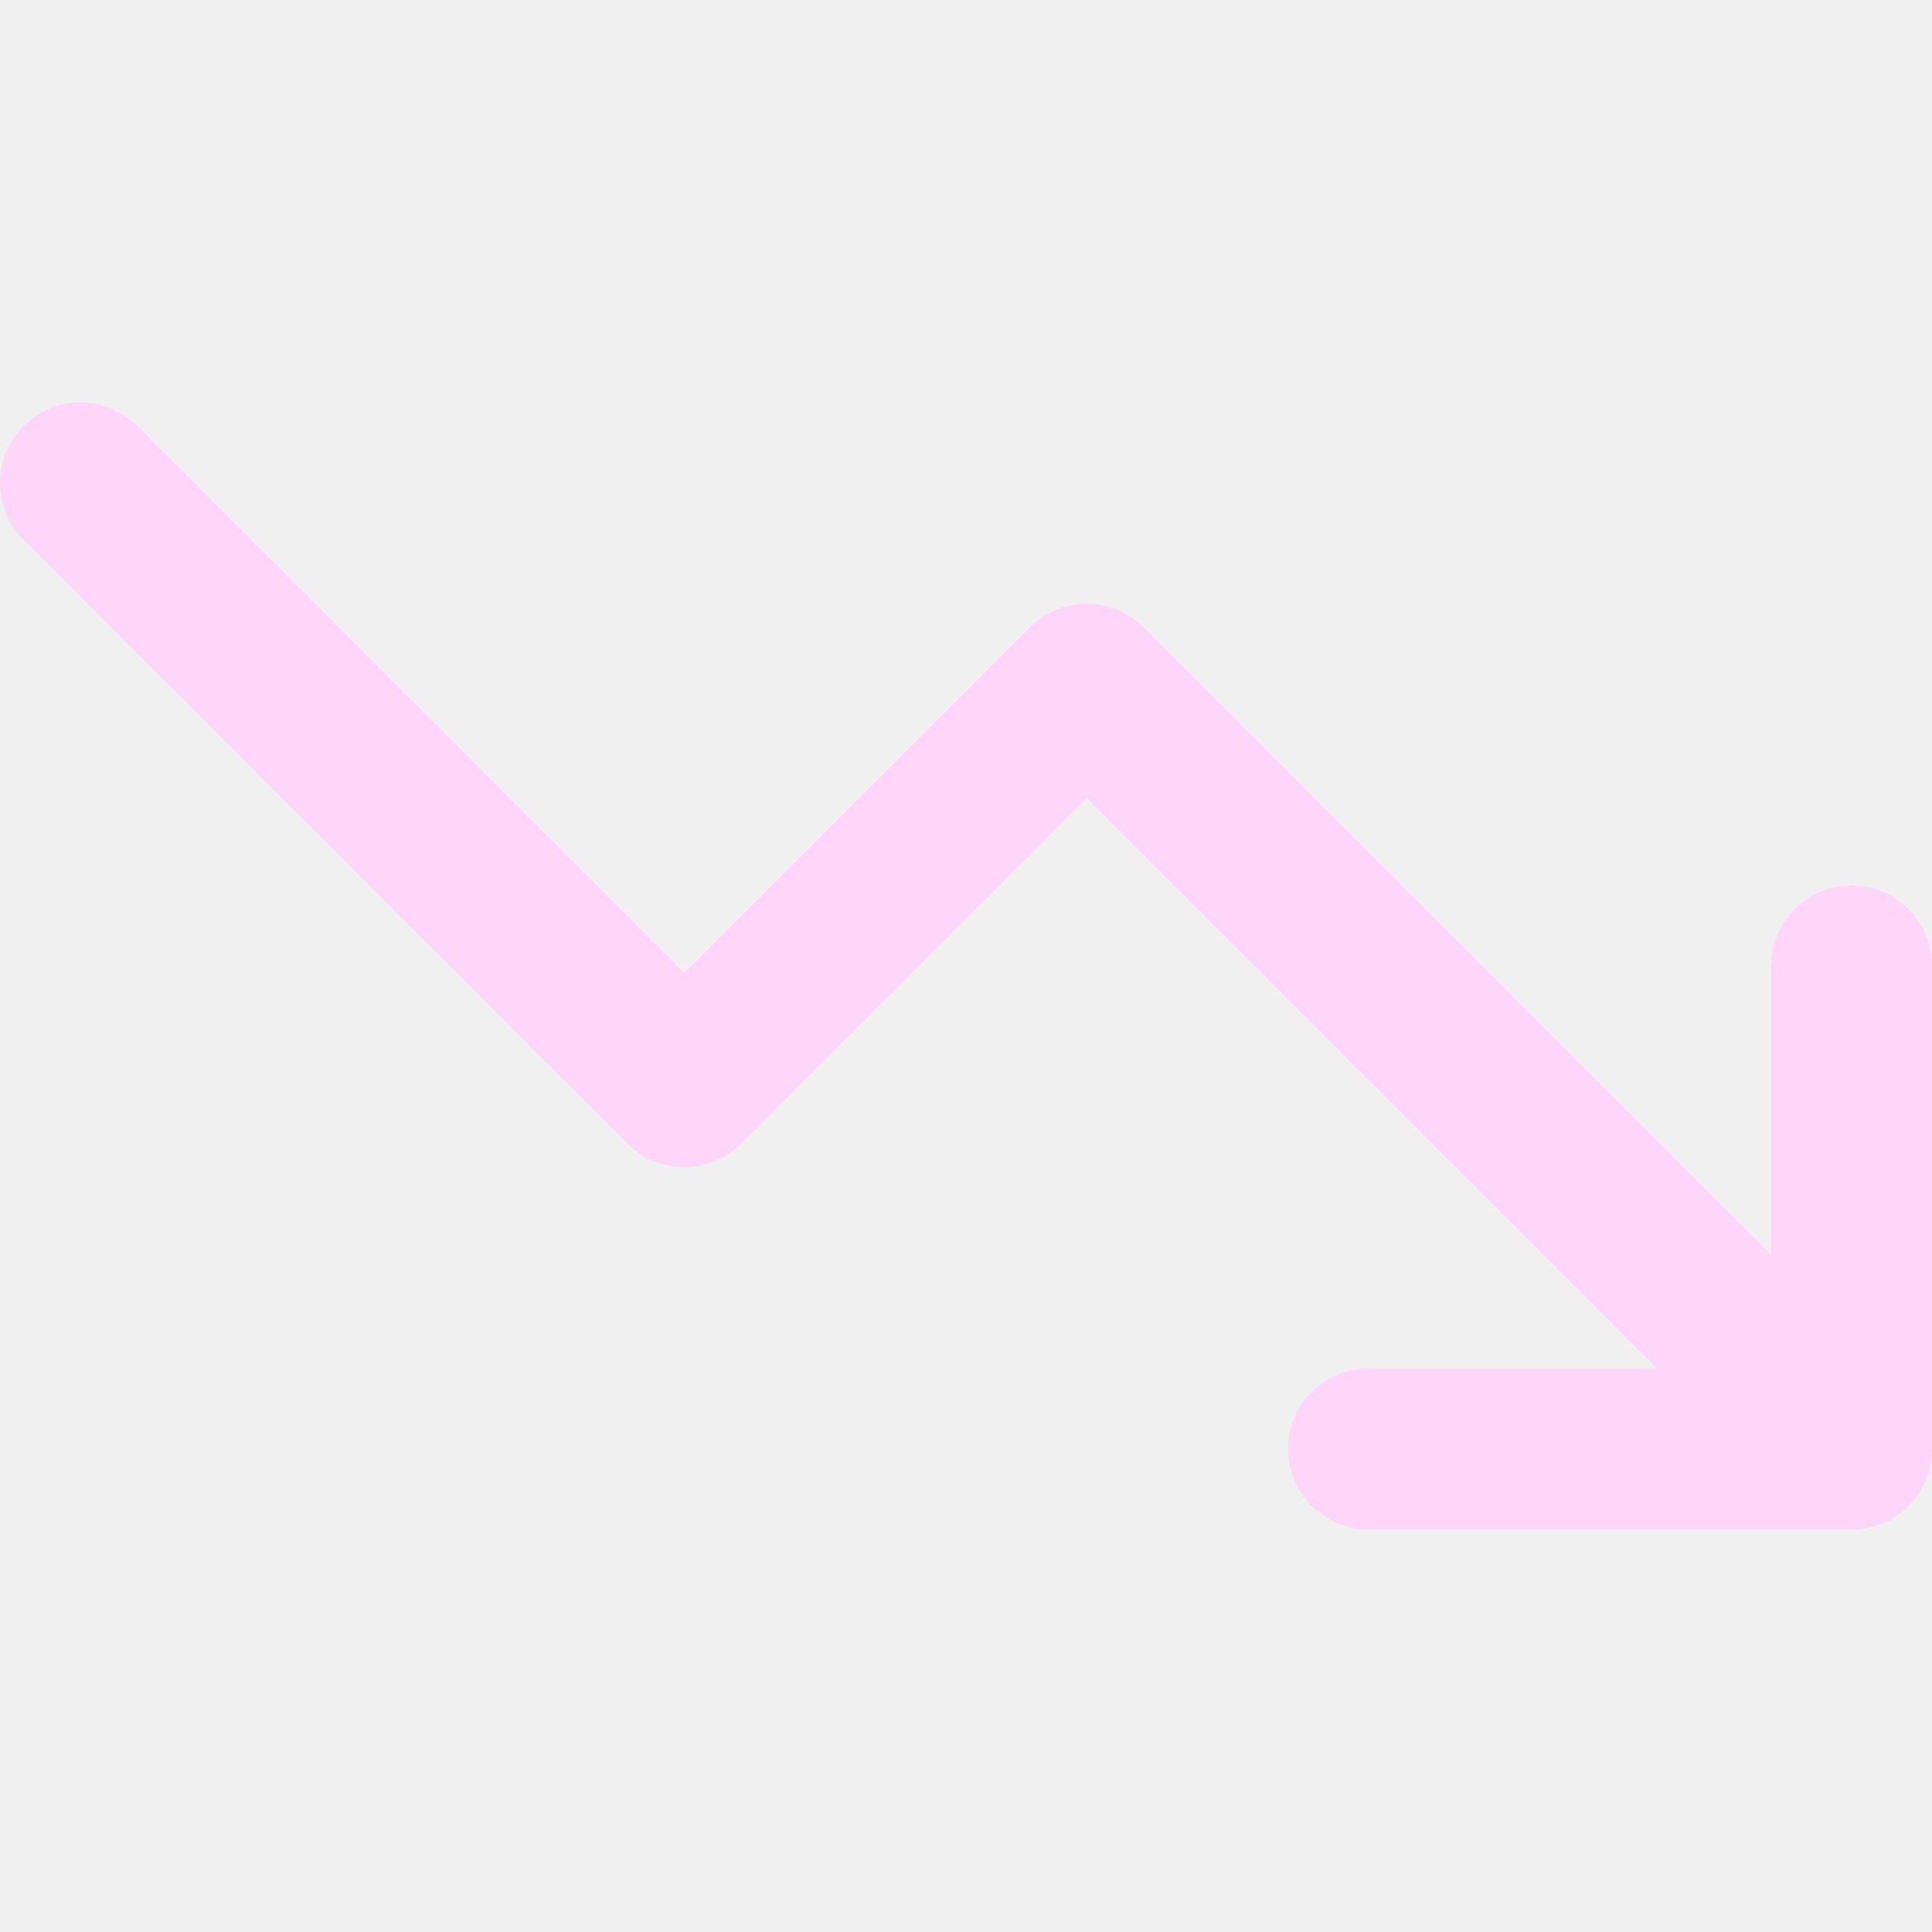
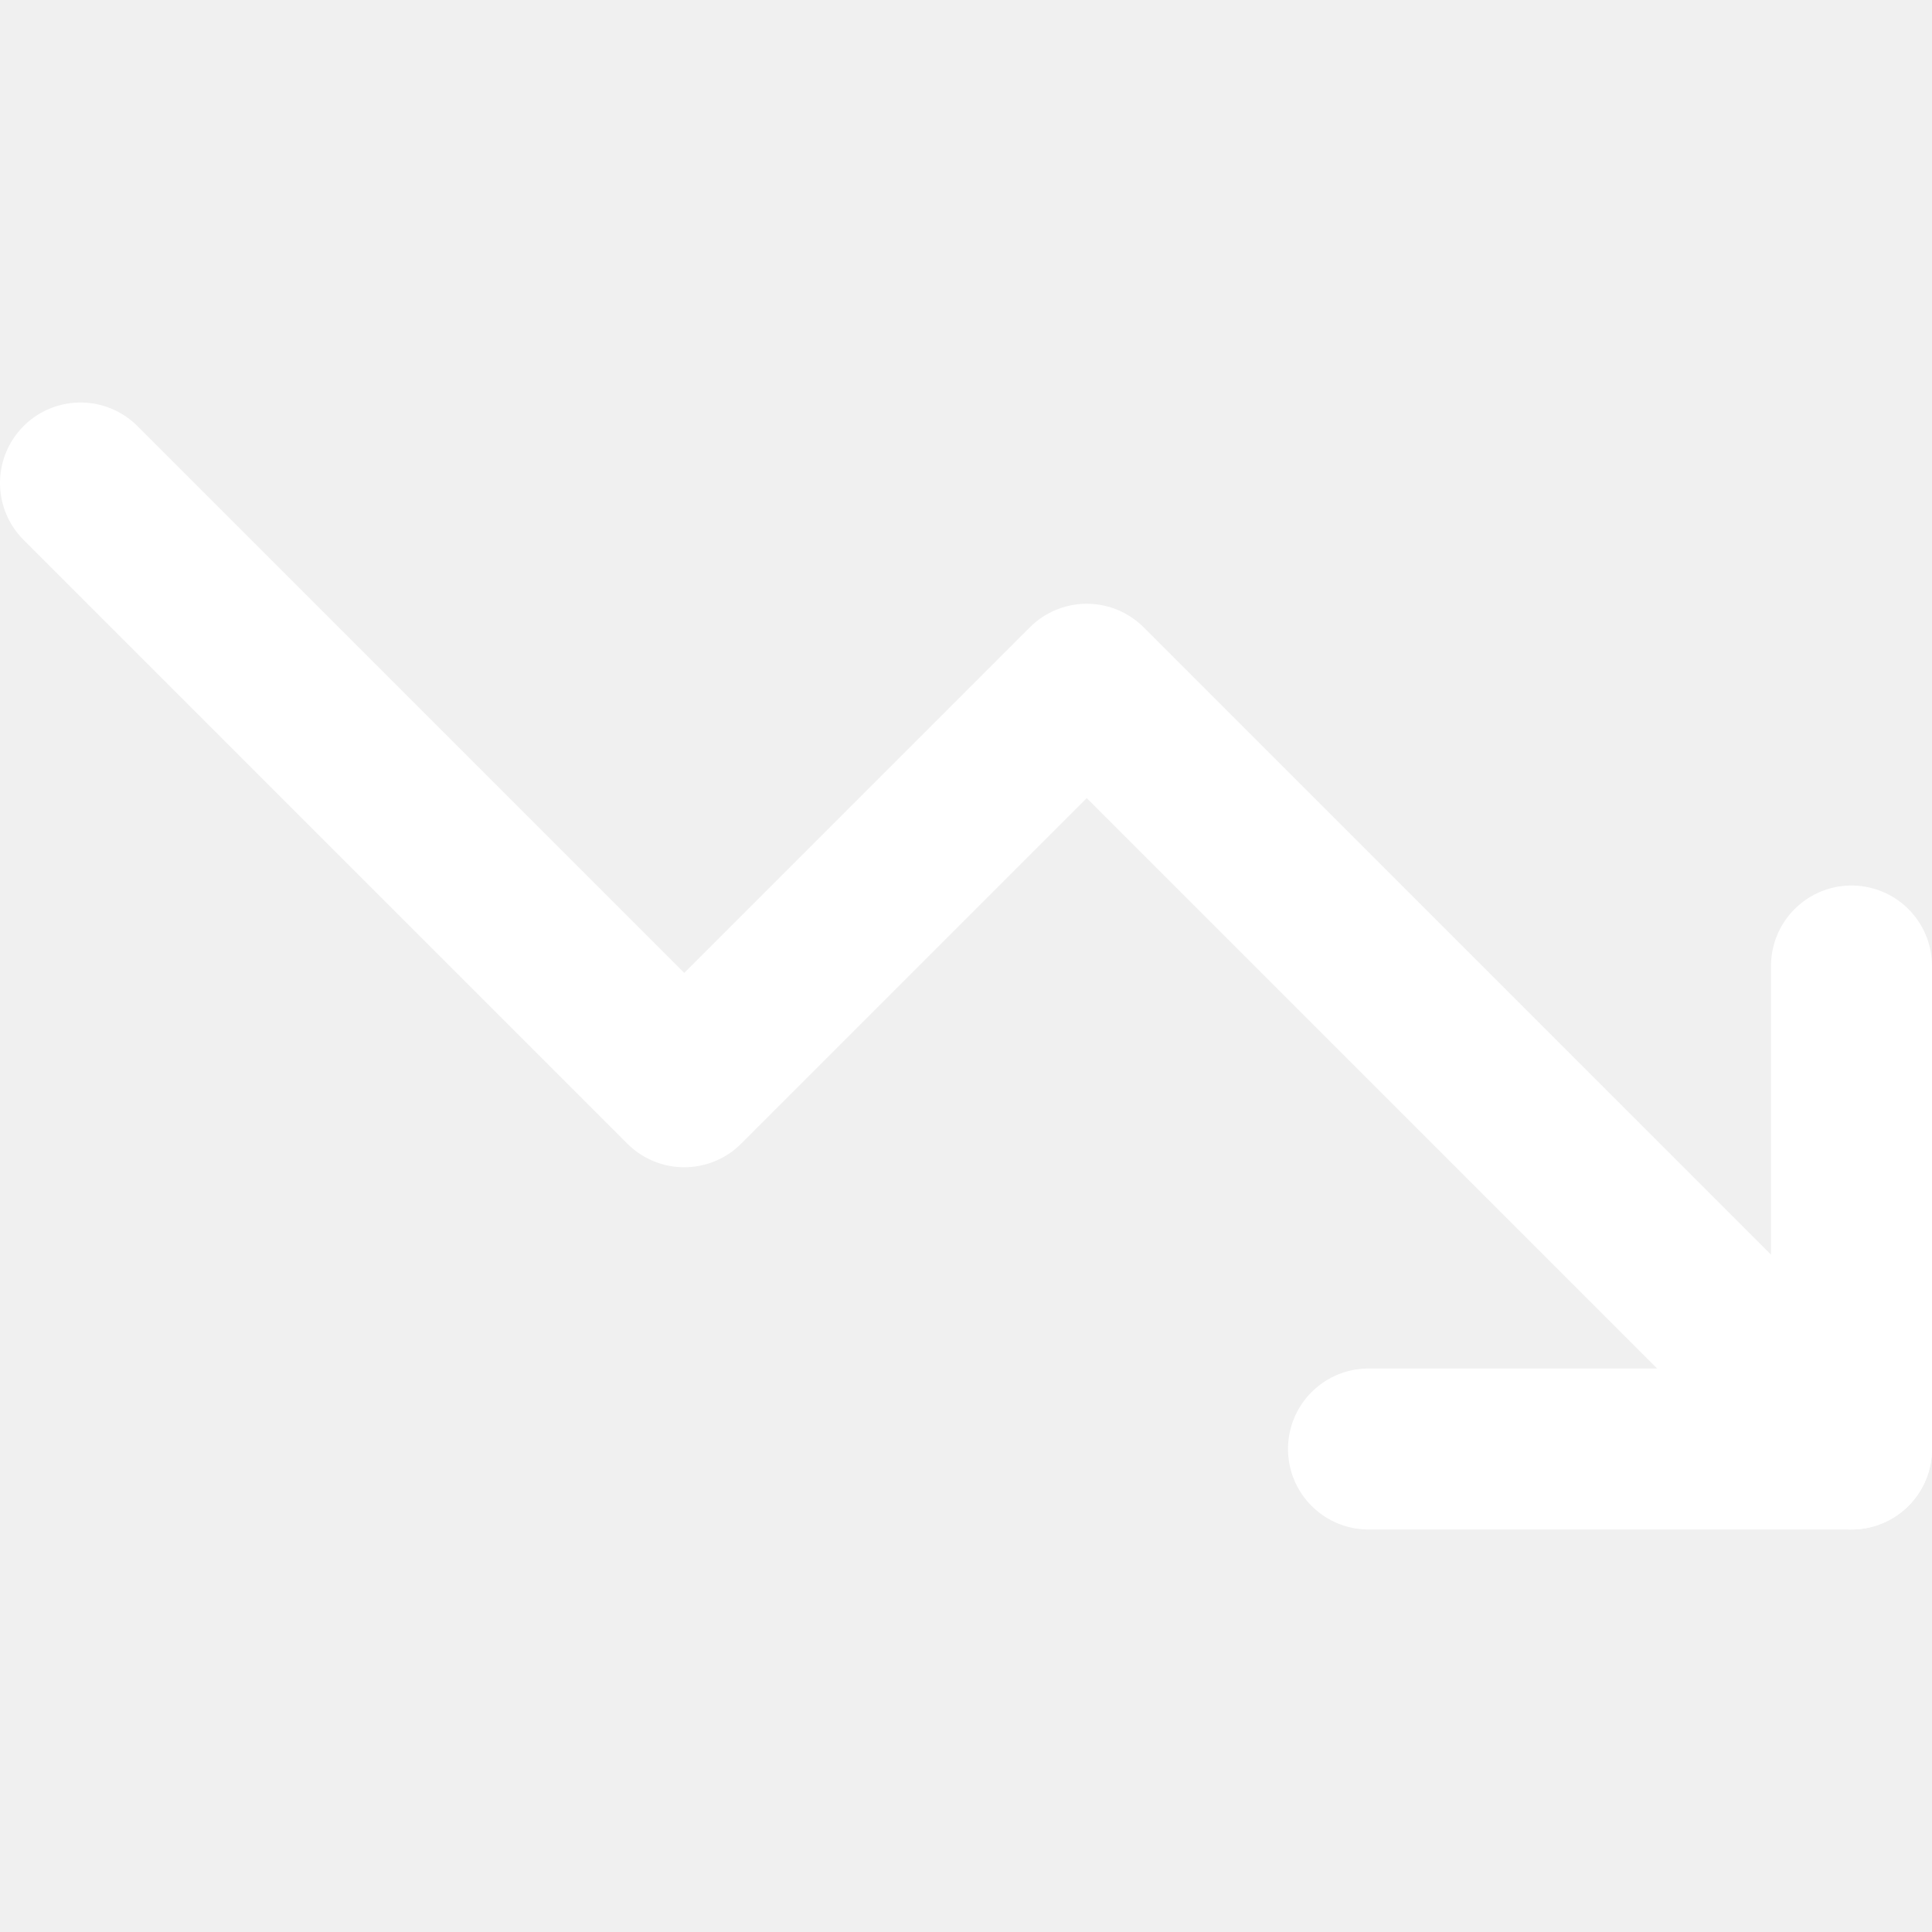
- <svg xmlns="http://www.w3.org/2000/svg" width="28" height="28" viewBox="0 0 24 24" fill="none" stroke="#ffd6fa" stroke-width="2" stroke-linecap="round" stroke-linejoin="round" class="feather feather-trending-down">
+ <svg xmlns="http://www.w3.org/2000/svg" width="24" height="24" viewBox="0 0 24 24" fill="none" stroke="#FFFFFF" stroke-width="2" stroke-linecap="round" stroke-linejoin="round" class="feather feather-trending-down">
  <polyline points="23 18 13.5 8.5 8.5 13.5 1 6" />
  <polyline points="17 18 23 18 23 12" />
</svg>
